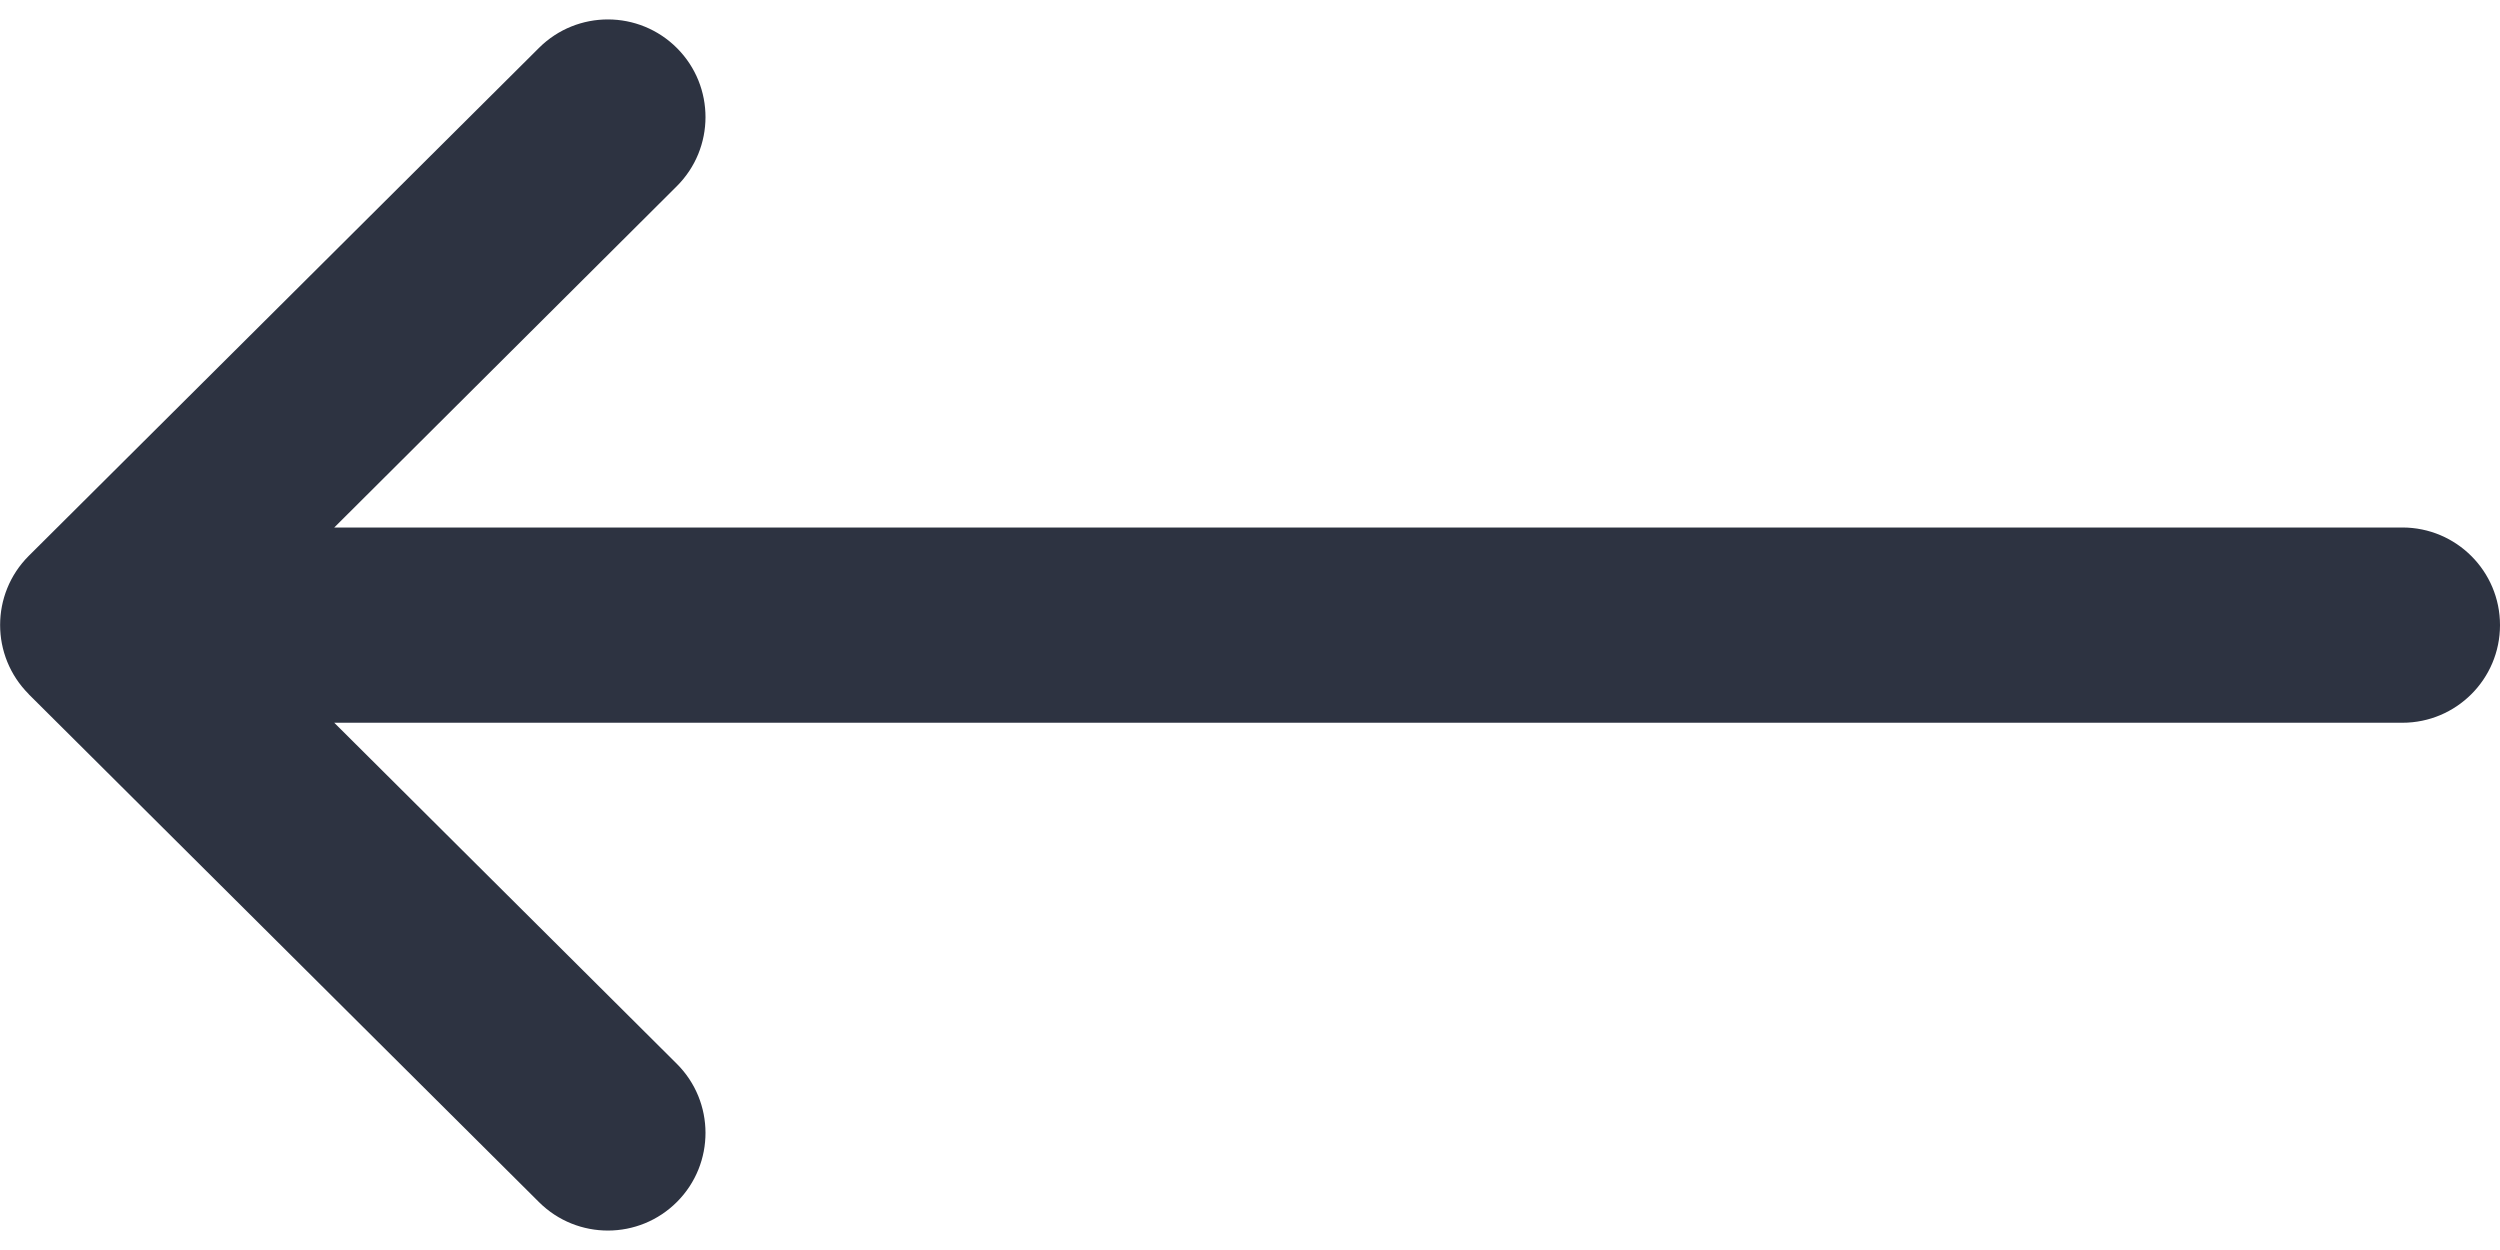
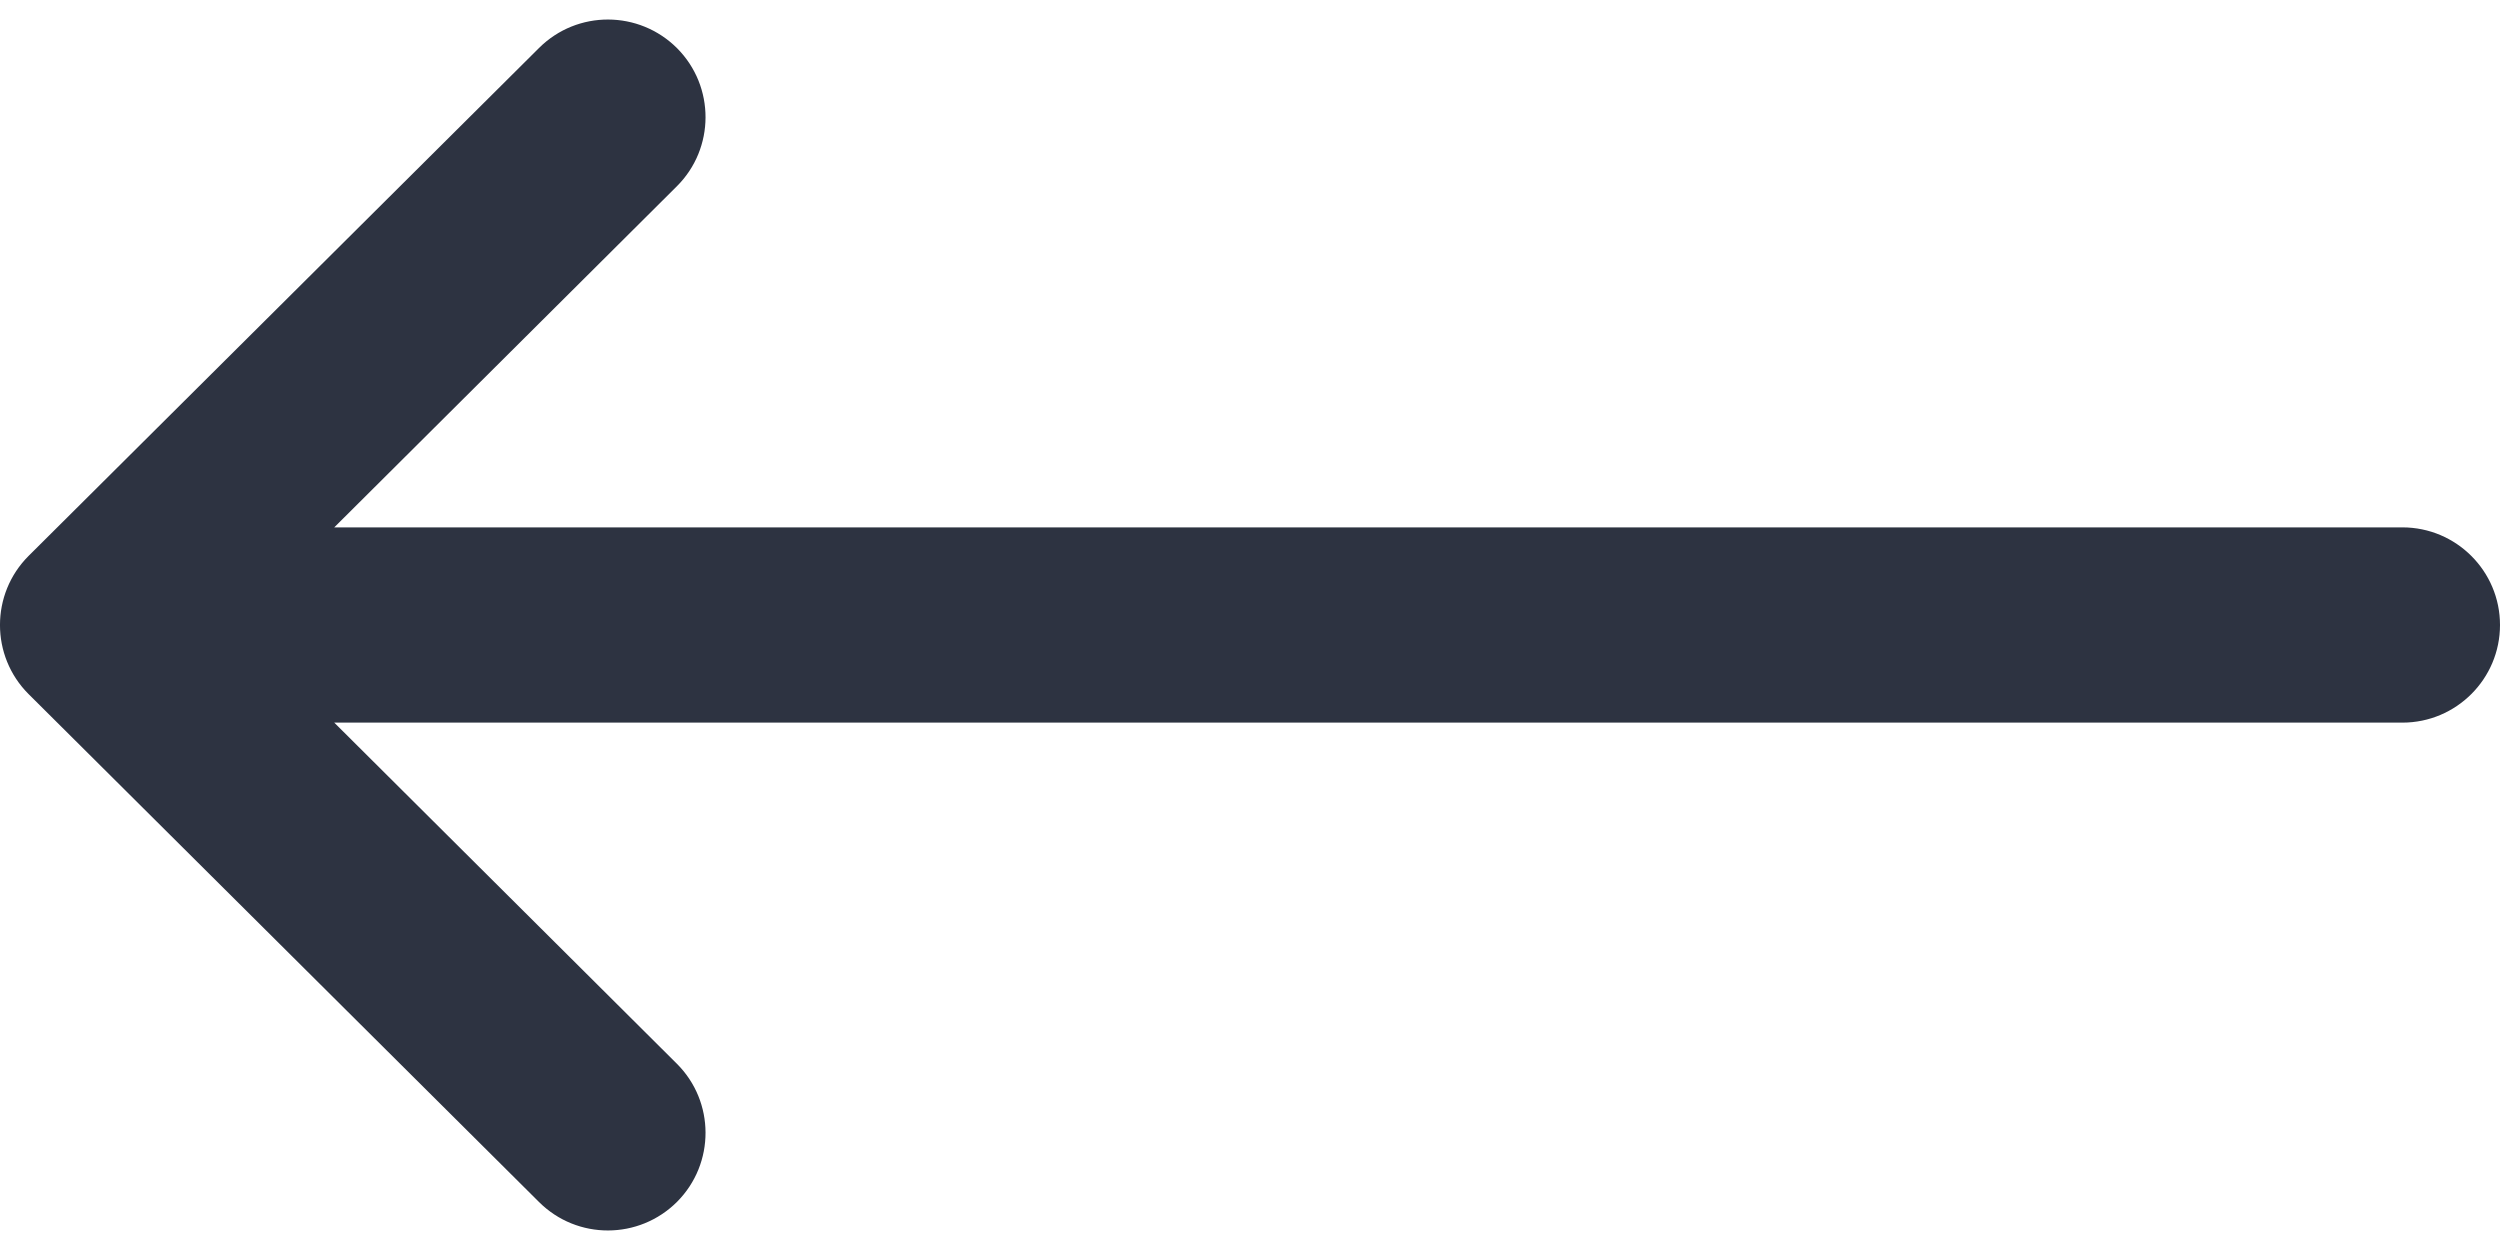
- <svg xmlns="http://www.w3.org/2000/svg" width="20" height="10" fill="none">
-   <path d="M.23 4.447L4.312.383A.781.781 0 015.414 1.49L2.674 4.22h16.545a.781.781 0 010 1.562H2.674l2.74 2.728a.781.781 0 11-1.102 1.107L.23 5.554v-.001a.782.782 0 010-1.106z" fill="#2D3341" />
+ <svg xmlns="http://www.w3.org/2000/svg" width="20" height="10" viewBox="0 0 20 10" fill="none">
+   <path d="M0.229 4.447C0.229 4.447 0.23 4.446 0.23 4.446L4.312 0.384C4.618 0.079 5.112 0.081 5.417 0.386C5.721 0.692 5.72 1.187 5.414 1.491L2.674 4.219H19.219C19.65 4.219 20 4.569 20 5C20 5.431 19.65 5.781 19.219 5.781H2.674L5.414 8.509C5.72 8.813 5.721 9.308 5.417 9.614C5.112 9.919 4.618 9.921 4.312 9.616L0.23 5.554C0.23 5.554 0.229 5.553 0.229 5.553C-0.077 5.248 -0.076 4.751 0.229 4.447Z" fill="#2D3341" />
</svg>
